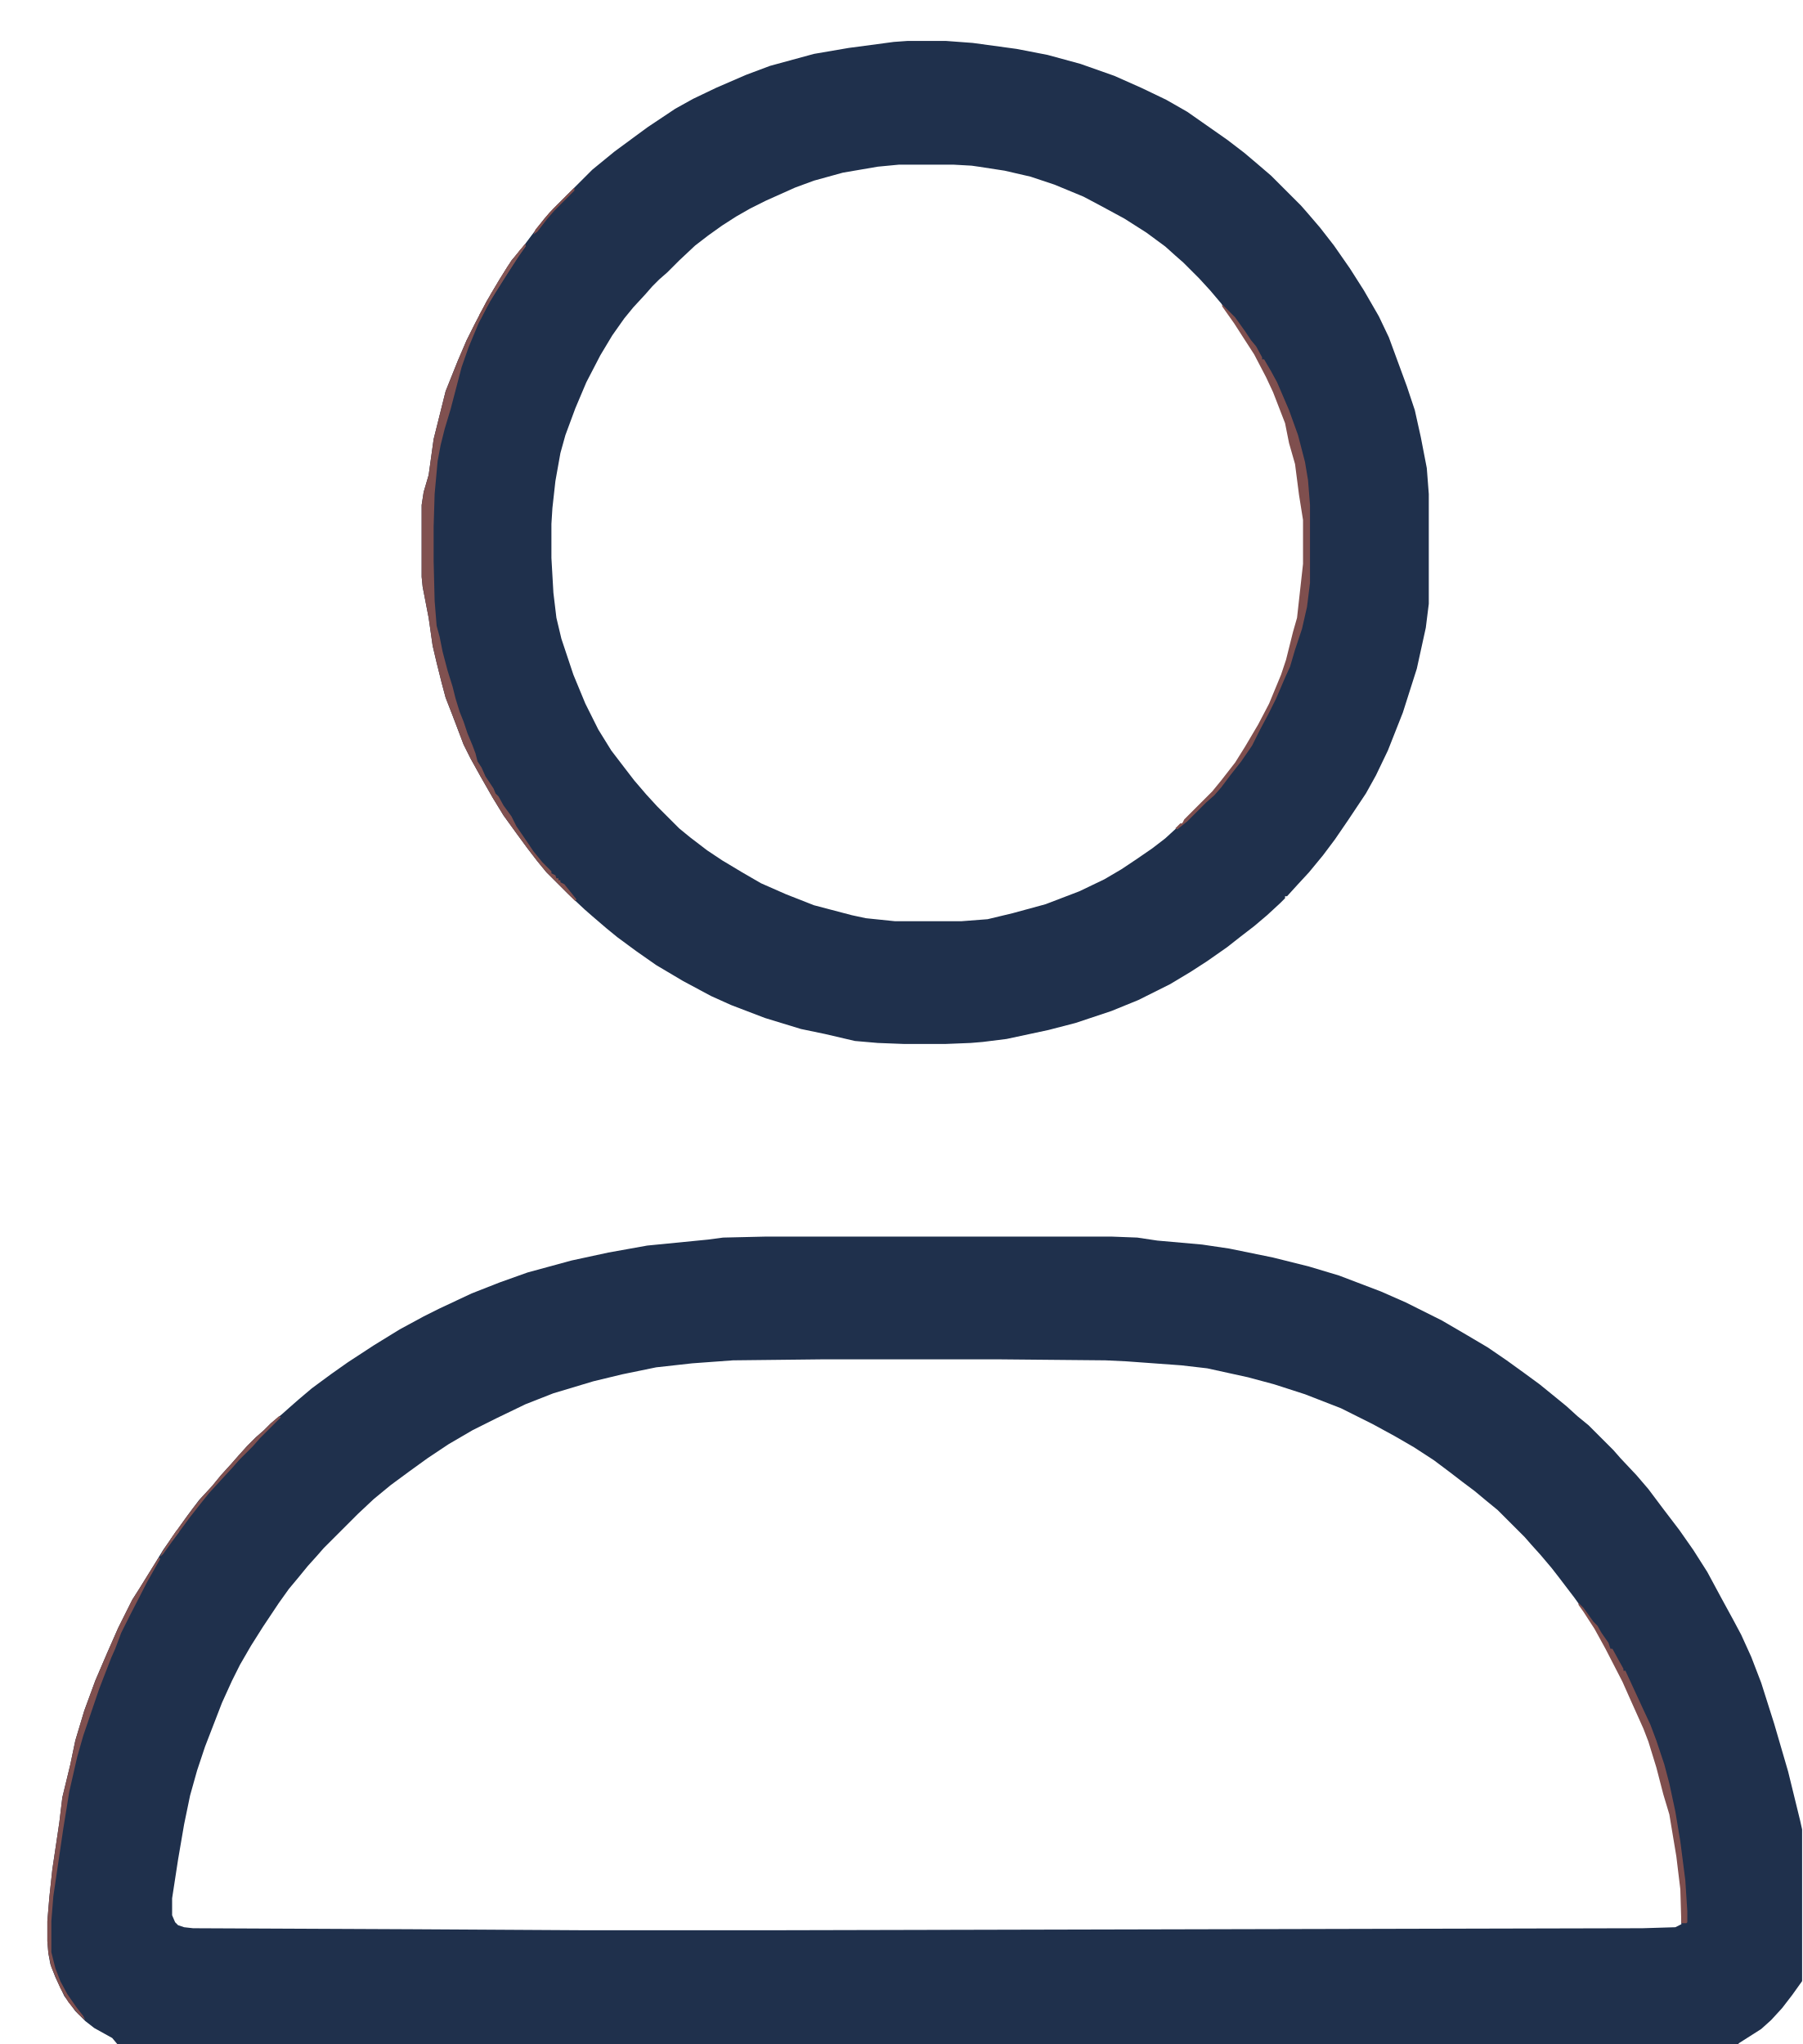
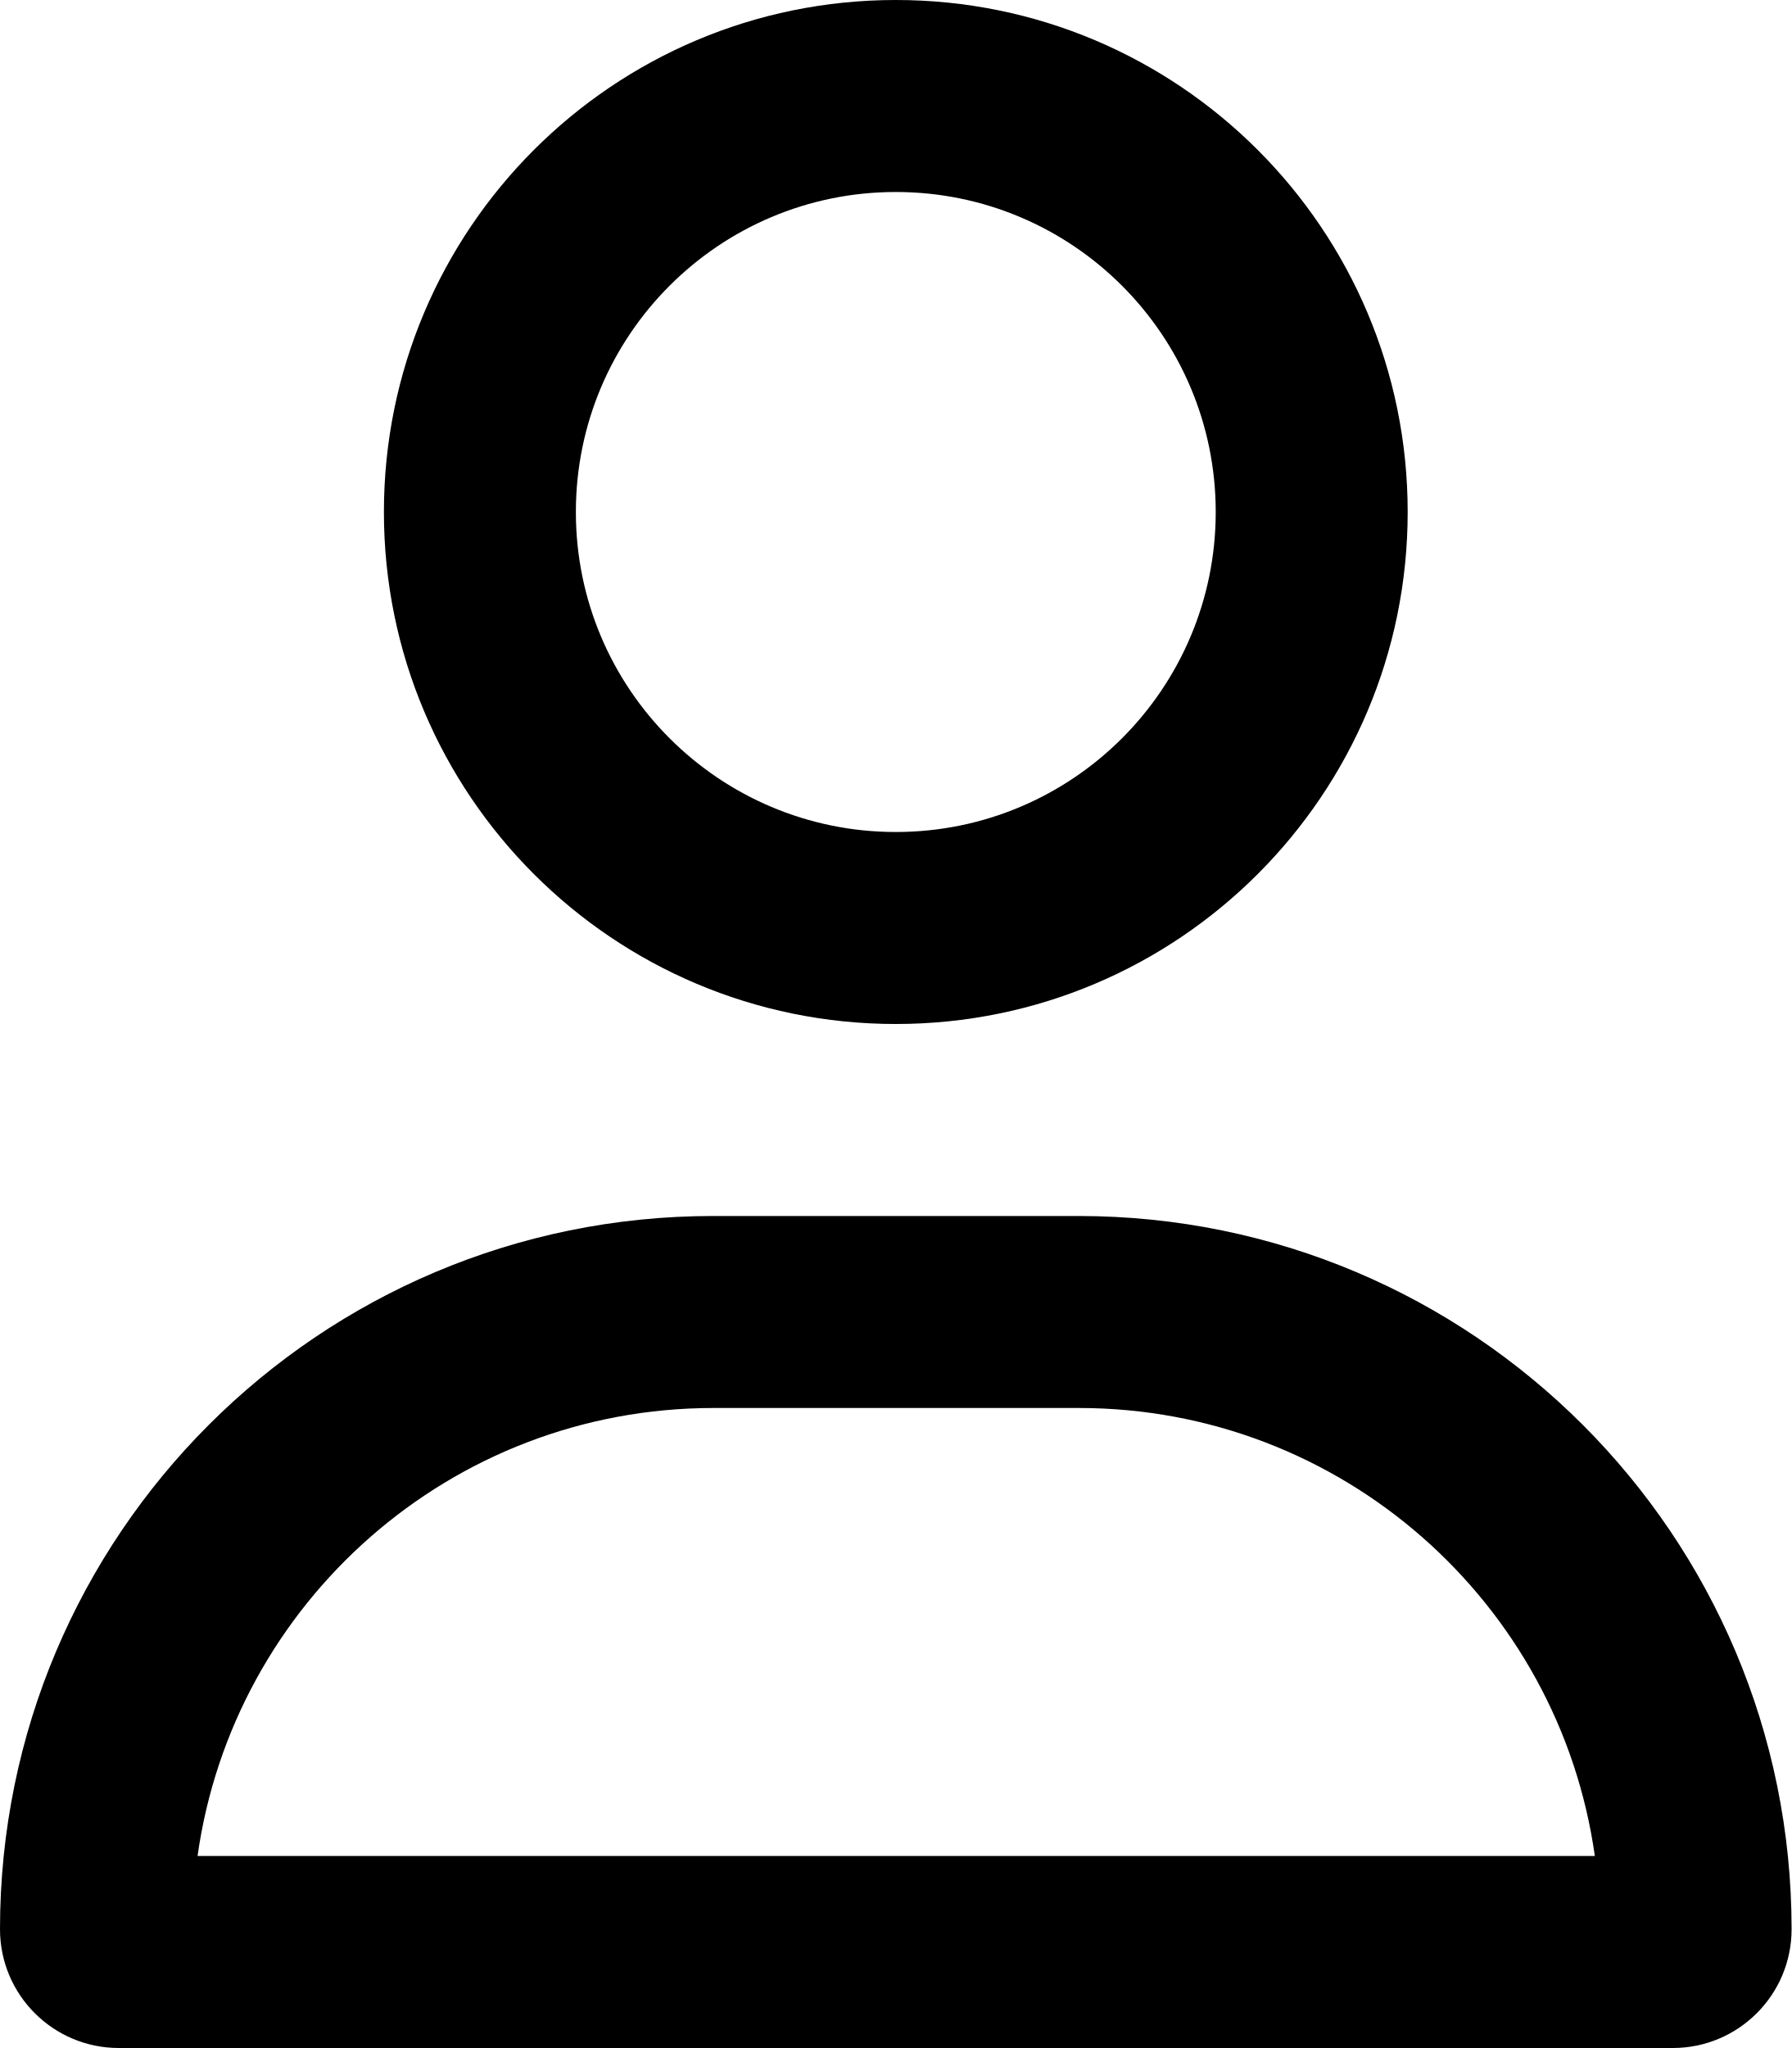
- <svg xmlns="http://www.w3.org/2000/svg" version="1.1" viewBox="0 0 1805 2048" width="179" height="203">
-   <path transform="translate(767,1239)" d="m0 0h346l26 1 20 3 45 4 27 4 44 9 36 9 30 9 42 16 25 11 36 18 24 14 22 13 19 13 18 13 15 11 16 13 11 9 11 10 11 9 25 25 7 8 16 17 12 14 15 20 16 21 14 20 14 22 14 26 12 22 8 15 10 22 10 26 13 41 14 48 12 49 2 9v152l-10 14-10 13-11 12-10 9-22 14-1 1h-1624l-5-6-18-10-9-7-10-10-11-15-9-19-5-13-2-11-1-12v-20l2-24 3-28 7-47 3-25 8-33 5-24 9-30 11-30 12-28 11-25 14-28 7-11 13-21 11-18 14-20 10-14 12-16 13-14 9-11 10-11 7-8 9-10 9-9 8-7 7-7 11-9 9-8 8-7 13-11 19-14 17-12 26-17 26-16 24-13 16-8 32-15 28-11 28-10 44-12 37-8 39-7 61-6 15-2zm57 123-90 1-41 3-36 4-34 7-29 7-40 12-28 11-29 14-24 12-24 14-21 14-18 13-19 14-17 14-16 15-34 34-7 8-9 10-9 11-10 12-10 14-16 24-12 19-11 19-8 16-10 22-17 44-8 24-7 25-6 29-6 35-6 39v17l3 7 3 3 6 2 9 1 218 1 169 1h205l860-2 33-1 6-3v-35l-4-33-7-42-6-20-7-27-8-26-5-13-13-29-8-18-17-33-11-20-11-17-10-14-16-21-7-9-11-13-9-10-7-8-27-27-11-9-12-10-12-9-13-10-16-12-20-13-19-11-22-12-32-16-36-14-31-10-26-7-41-9-26-3-55-4-21-1-107-1z" fill="#1F304C" />
-   <path transform="translate(909,41)" d="m0 0h38l27 2 44 6 31 6 33 9 34 12 27 12 25 12 21 12 40 28 17 13 13 11 14 12 30 30 7 8 12 14 14 18 16 23 14 22 15 26 10 21 18 49 8 24 6 27 6 31 2 26v110l-3 24-9 41-14 44-15 38-12 25-10 18-18 27-13 19-12 16-14 17-12 13-10 11h-2v2l-5 5-13 12-13 11-13 10-14 11-20 14-17 11-20 12-32 16-27 11-36 12-27 7-42 9-24 3-12 1-25 1h-42l-26-1-23-2-30-7-24-5-36-11-34-13-20-9-28-15-27-16-20-14-19-14-11-9-14-12-8-7-16-15-22-22-9-11-10-13-11-15-13-18-11-18-12-21-10-18-7-14-11-29-7-18-4-15-5-20-4-17-4-28-6-31-1-10v-72l2-13 5-17 5-36 12-48 12-30 9-21 8-16 12-23 13-22 12-19 11-13 12-16 10-13 9-10 39-39 22-18 19-14 15-11 27-18 18-10 23-11 30-13 24-9 44-12 35-6 45-6zm-9 124-21 2-35 6-29 8-19 7-29 13-16 8-14 8-14 9-14 10-13 10-16 15-12 12-8 7-7 7-7 8-12 13-9 11-12 17-12 20-14 27-11 26-10 27-5 18-5 28-3 27-1 16v34l2 35 3 25 5 21 12 36 12 29 13 26 13 21 13 17 10 13 12 14 11 12 22 22 11 9 17 13 15 10 20 12 19 11 25 11 28 11 38 10 14 3 29 3h67l26-2 25-6 33-9 34-13 25-12 17-10 15-10 16-11 13-10 12-11 5-4 7-8 24-24 9-11 14-18 10-16 13-22 11-21 12-29 5-15 7-28 4-14 6-54v-44l-4-25-4-31-6-21-4-20-12-31-7-15-12-23-11-17-9-14-14-20-11-13-11-12-16-16-8-7-10-9-19-14-22-14-24-13-17-9-29-12-24-8-26-6-26-4-7-1-18-1z" fill="#1F304C" />
-   <path transform="translate(526,244)" d="m0 0v3l-7 10-11 17-12 19-9 15-8 16-10 24-7 20-11 42-6 20-4 16-3 16-3 33-1 33v34l1 40 2 25 3 11 3 15 5 19 5 16 3 12 4 13 4 10 4 12 5 12 3 8 2 8 4 6 4 9 8 12 2 5 3 3 5 9 8 11 5 10 11 16 6 9 9 11 9 9v2l4 2 1 3h2v2h2v2l4 2 12 15-1 2-29-29-9-11-10-13-11-15-13-18-11-18-12-21-10-18-7-14-11-29-7-18-4-15-5-20-4-17-4-28-6-31-1-10v-72l2-13 5-17 5-36 12-48 12-30 9-21 8-16 12-23 13-22 12-19 11-13z" fill="#805150" />
-   <path transform="translate(1224,305)" d="m0 0 13 13 10 14 6 9 5 6 6 11v2h2l7 12 6 11 12 28 9 25 7 27 3 18 2 25v78l-3 24-5 22-7 21-5 17-5 11-9 21-8 16-8 15-8 16-11 16-11 14-9 12-7 8-8 7-19 19-10 8-2-1 5-5h2l2-4 28-28 9-11 14-18 10-16 13-22 11-21 12-29 5-15 7-28 4-14 6-54v-44l-4-25-4-31-6-21-4-20-12-31-7-15-12-23-11-17-9-14-12-17z" fill="#7F4F4E" />
-   <path transform="translate(1581,1606)" d="m0 0 5 5 10 14 4 4 4 7 7 10 2 6h2l6 11 5 9v2h2l18 39 7 15 6 16 8 24 5 19 6 28 5 30 5 39 2 31v11l-1 1h-5l-1-34-4-33-7-42-6-20-7-27-8-26-5-13-13-29-8-18-17-33-11-20-11-17-5-7z" fill="#7F4F4E" />
-   <path transform="translate(159,1560)" d="m0 0 1 2-13 23-18 35-8 16-6 16-4 9-12 31-16 47-6 21-8 35-6 37-10 68-2 25v31l4 16 5 13 7 13 9 13 7 9 2 4-7-6-10-12-8-14-9-21-3-14-1-12v-20l2-24 3-28 7-47 3-25 8-33 5-24 9-30 11-30 12-28 11-25 14-28 7-11 13-21z" fill="#80504F" />
-   <path transform="translate(279,1419)" d="m0 0 2 1-21 21-7 8-14 14-7 8-12 13-11 12-8 10-11 14-14 19-13 18-3 3 2-5 10-15 10-14 11-15 8-10 11-12 9-11 10-11 7-8 9-10 9-9 8-7 7-7z" fill="#805150" />
-   <path transform="translate(526,244)" d="m0 0v3l-7 10-11 17-12 19-5 8h-2l2-6 17-28 12-16z" fill="#845655" />
-   <path transform="translate(575,188)" d="m0 0v3l-20 20-7 8-10 13-4 3 2-5 14-17z" fill="#7D4C4B" />
-   <path transform="translate(489,301)" d="m0 0 1 2-9 17h-2l1-5 7-12z" fill="#7D4C4B" />
-   <path transform="translate(179,1532)" d="m0 0v3l-7 9-2-1 6-9z" fill="#865958" />
+ <svg xmlns="http://www.w3.org/2000/svg" viewBox="0 0 448 512">
+   <path d="M304 128a80 80 0 1 0 -160 0 80 80 0 1 0 160 0zM96 128a128 128 0 1 1 256 0A128 128 0 1 1 96 128zM49.3 464l349.5 0c-8.9-63.3-63.3-112-129-112l-91.4 0c-65.7 0-120.1 48.7-129 112zM0 482.3C0 383.8 79.8 304 178.3 304l91.4 0C368.2 304 448 383.8 448 482.3c0 16.4-13.3 29.7-29.7 29.7L29.7 512C13.3 512 0 498.7 0 482.3z" />
</svg>
